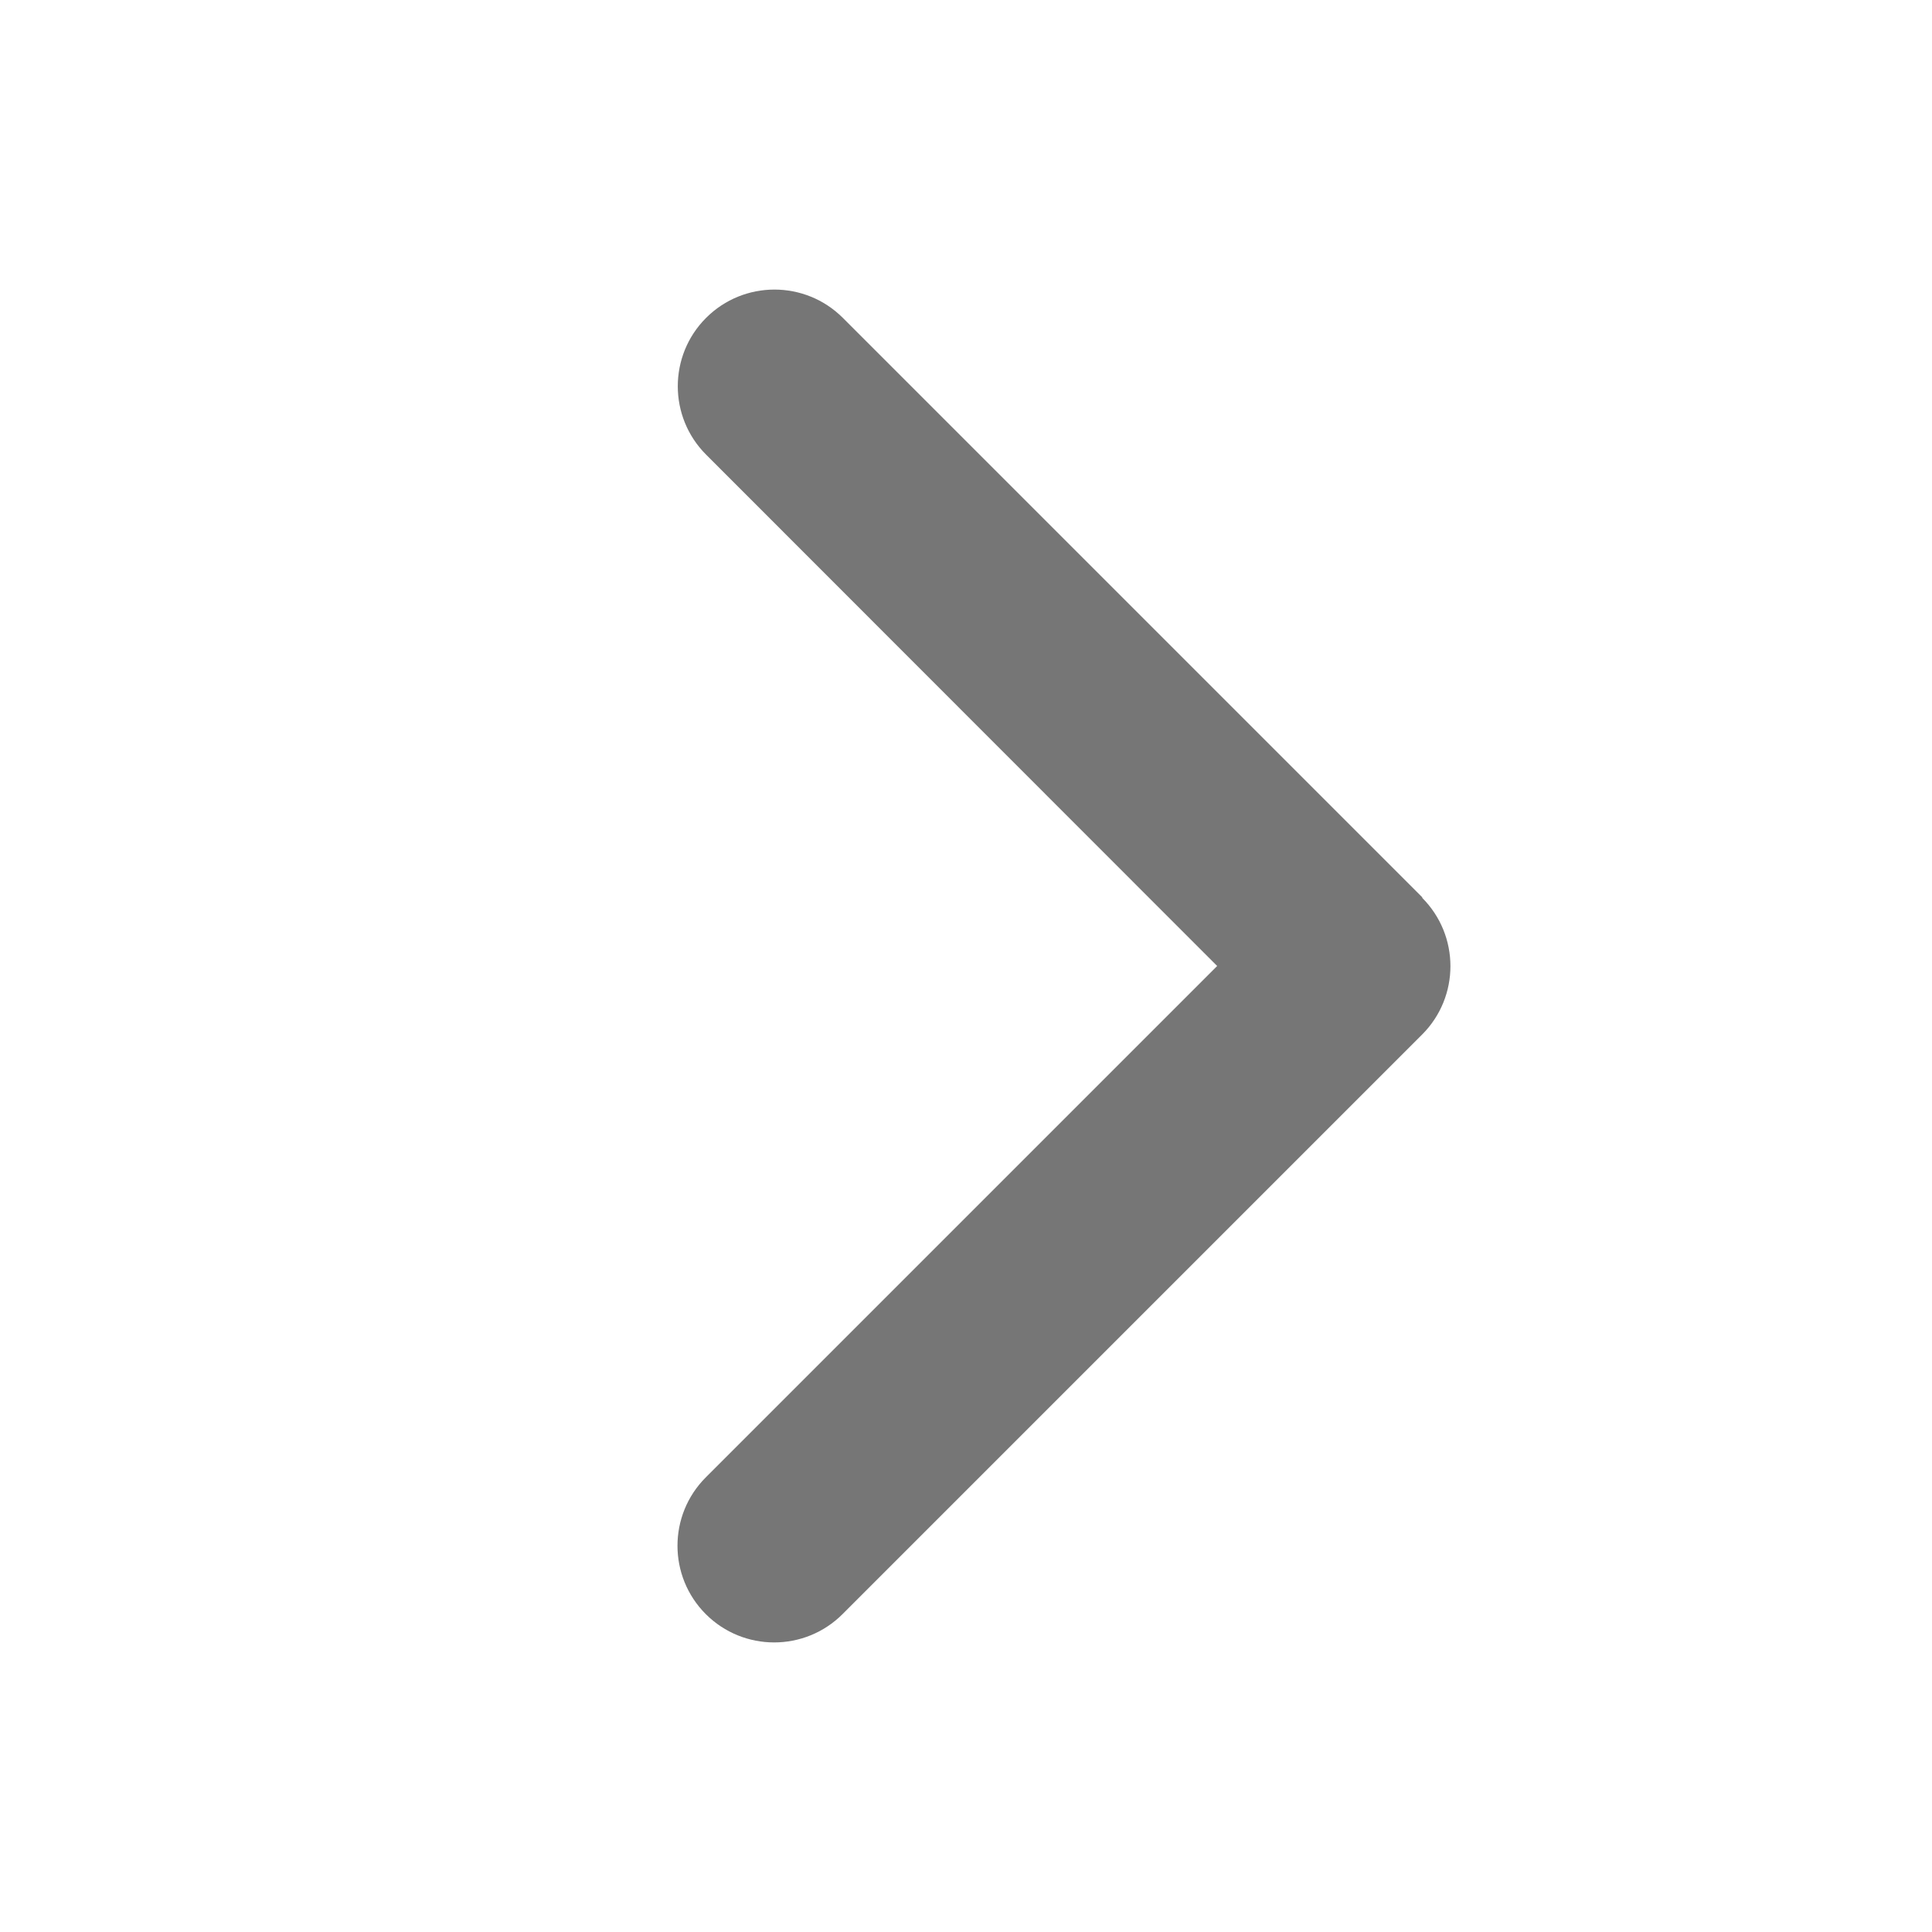
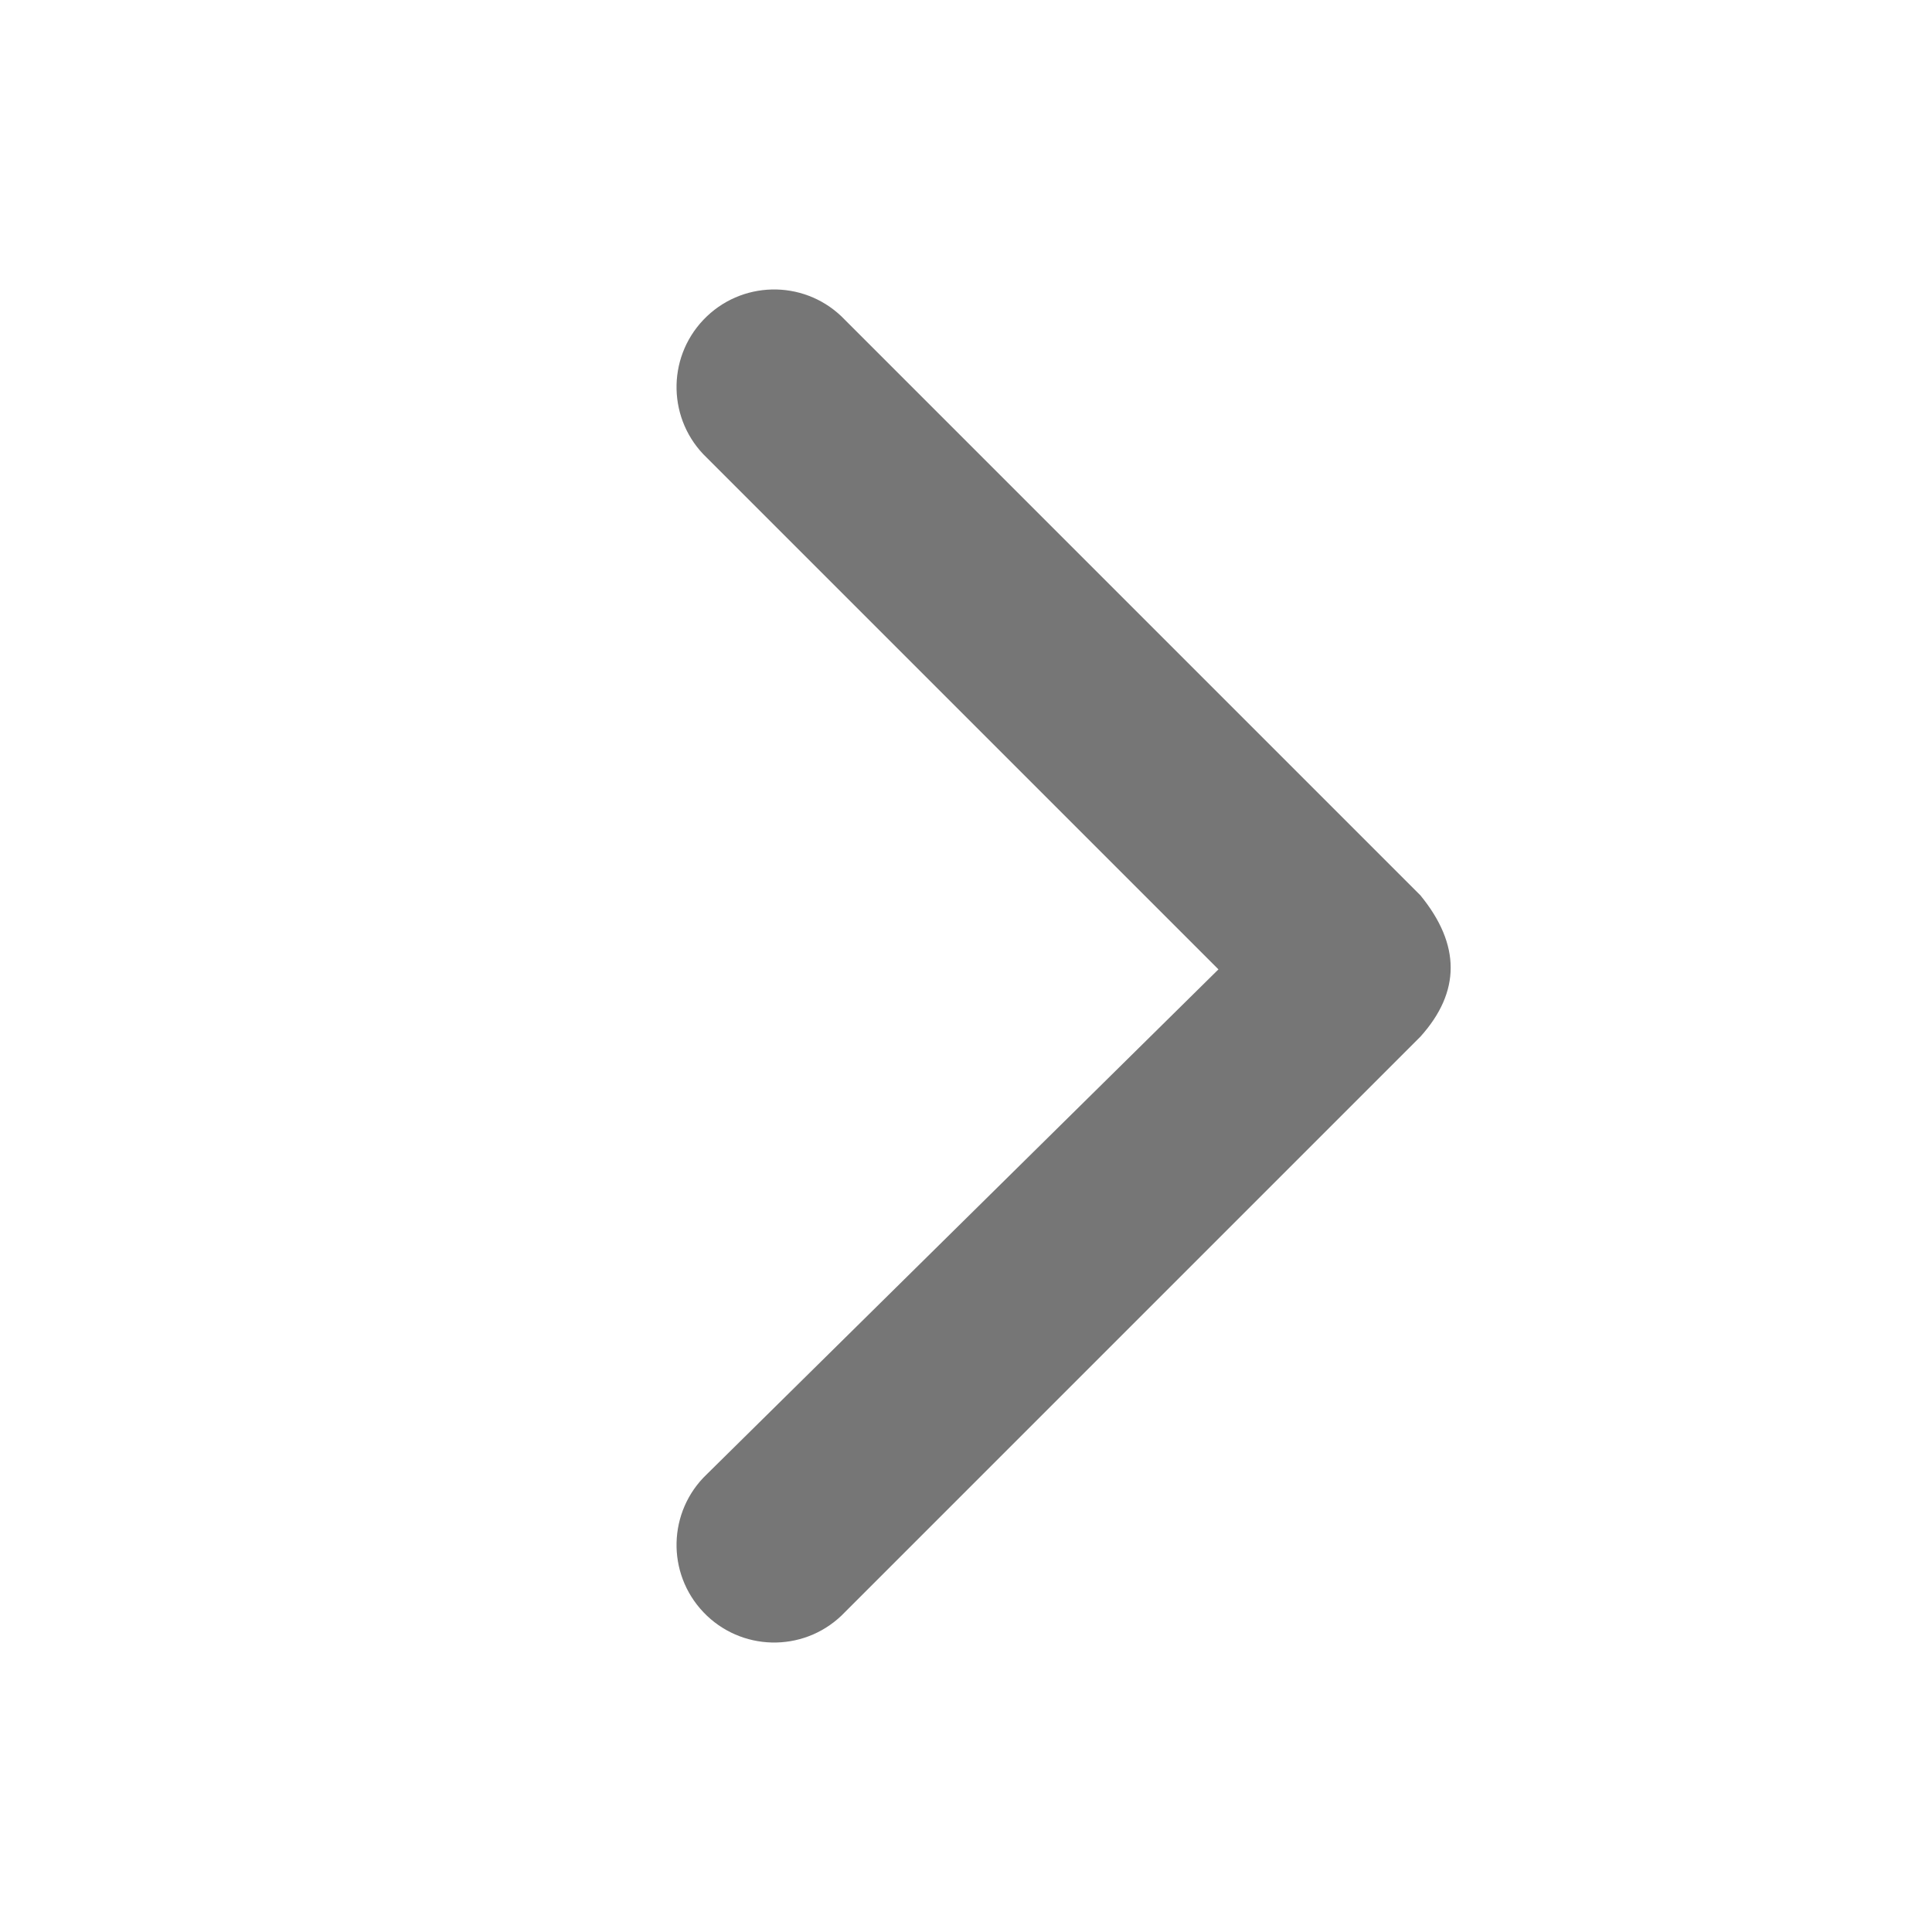
- <svg xmlns="http://www.w3.org/2000/svg" width="287" height="287" viewBox="0 0 287 287" fill="none">
-   <path d="M211.259 133.365C216.864 138.971 216.864 148.074 211.259 153.68L125.159 239.78C119.553 245.385 110.45 245.385 104.845 239.78C99.239 234.174 99.239 225.071 104.845 219.465L180.81 143.5L104.89 67.535C99.284 61.929 99.284 52.826 104.89 47.221C110.495 41.615 119.598 41.615 125.204 47.221L211.304 133.32L211.259 133.365Z" fill="#767676" />
+ <svg xmlns="http://www.w3.org/2000/svg" width="287" height="287" fill="none" viewBox="0 0 287 287">
+   <path fill="#767676" d="M211 133q9 11 0 21l-86 86a14 14 0 0 1-20-21l76-75-76-76a14 14 0 0 1 20-21z" />
</svg>
